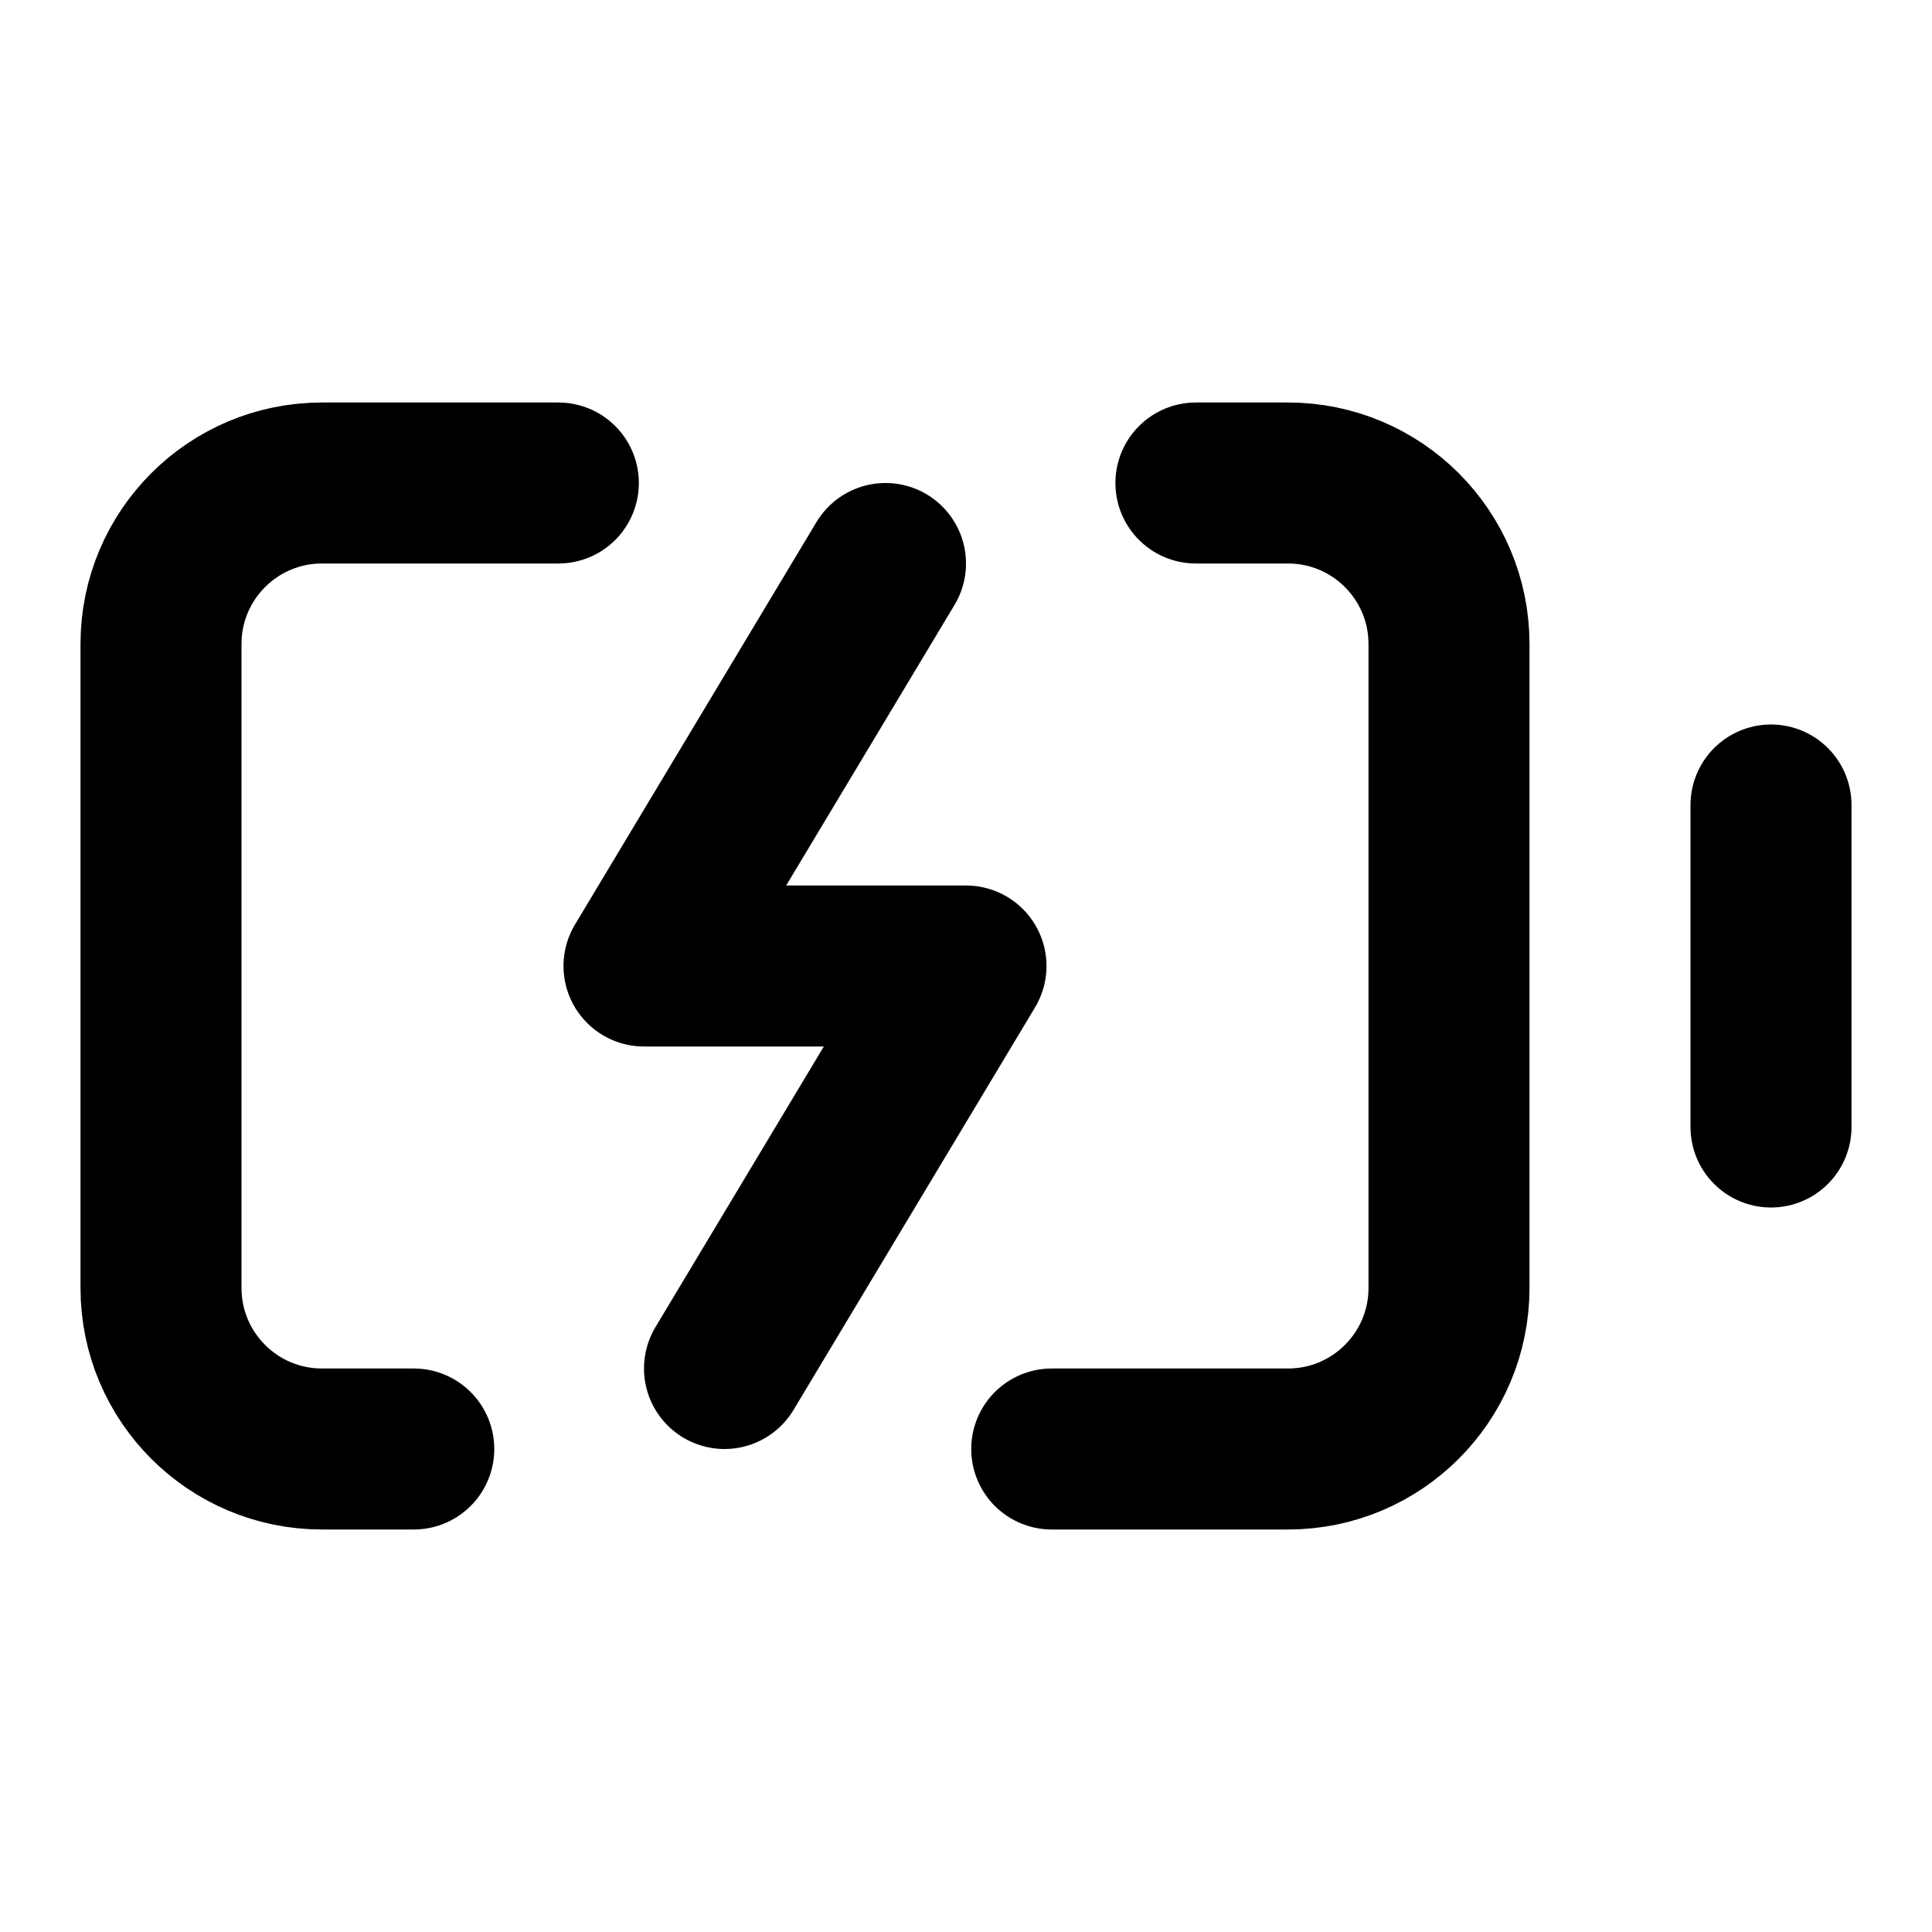
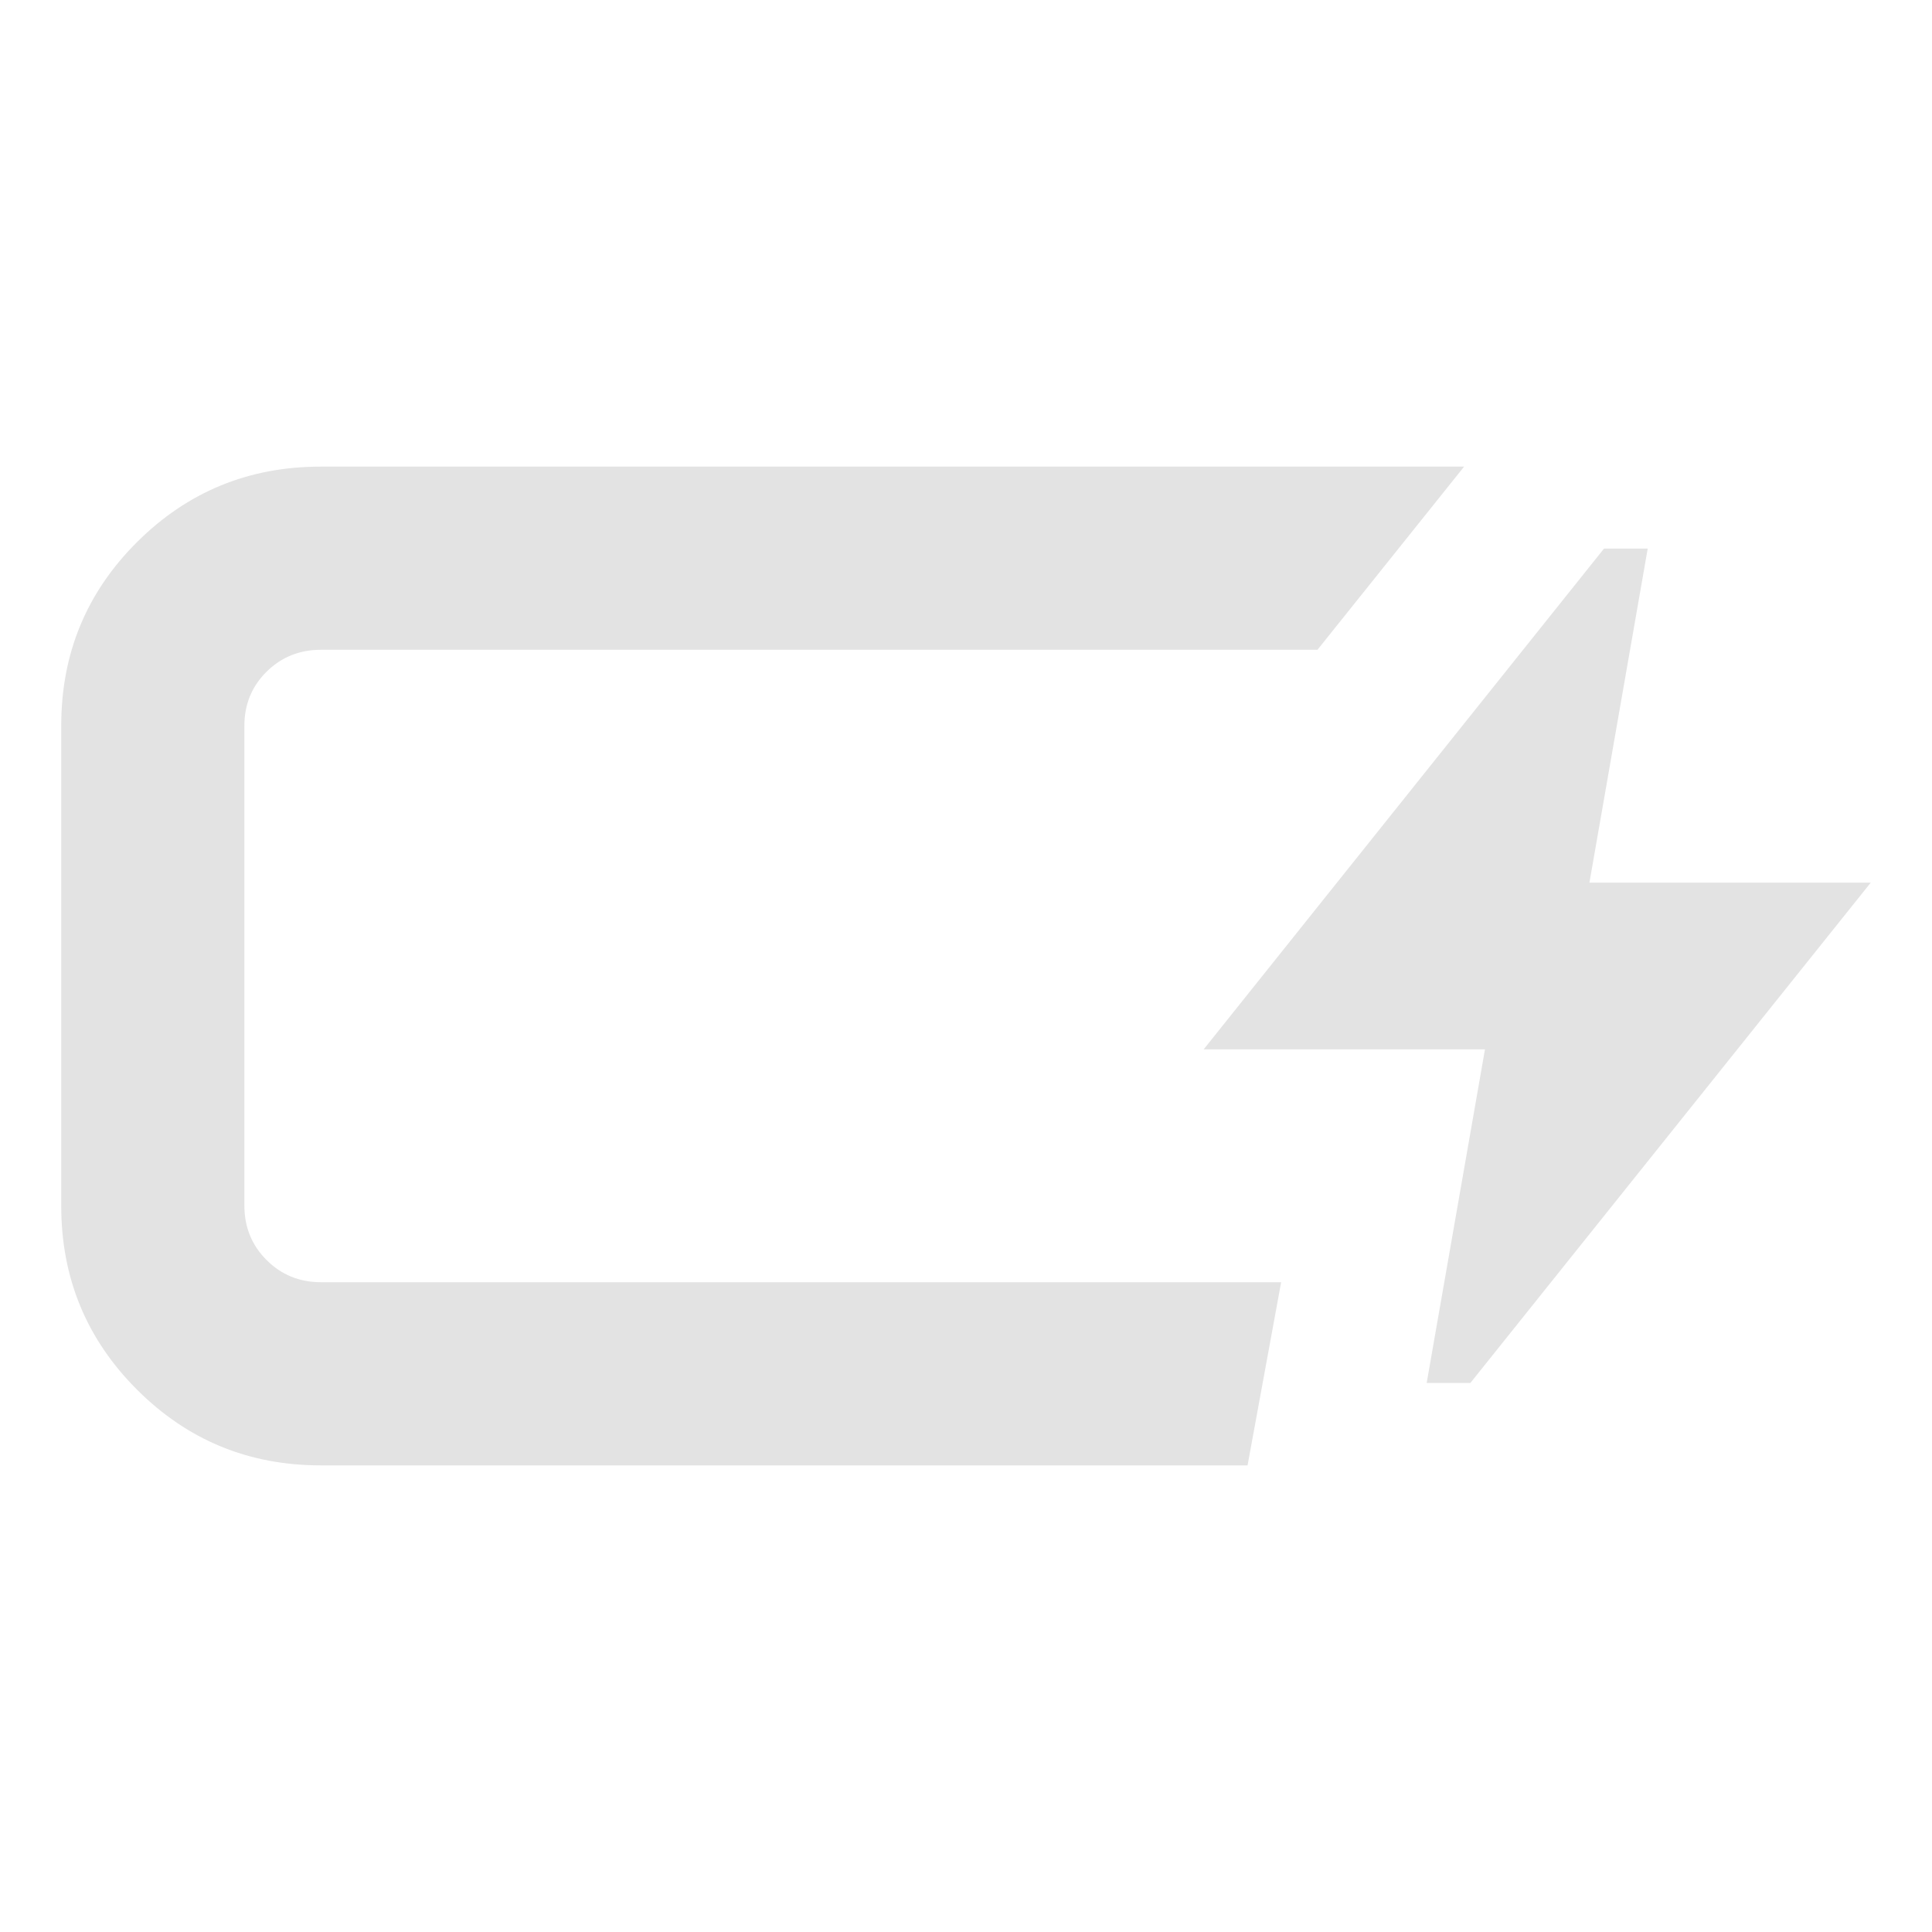
- <svg xmlns="http://www.w3.org/2000/svg" width="24" height="24" viewBox="0 0 24 24" fill="none" stroke="currentColor" stroke-width="2" stroke-linecap="round" stroke-linejoin="round" class="lucide lucide-battery-charging-icon lucide-battery-charging">
-   <path d="m11 7-3 5h4l-3 5" />
-   <path d="M14.856 6H16a2 2 0 0 1 2 2v8a2 2 0 0 1-2 2h-2.935" />
-   <path d="M22 14v-4" />
-   <path d="M5.14 18H4a2 2 0 0 1-2-2V8a2 2 0 0 1 2-2h2.936" />
+ <svg xmlns="http://www.w3.org/2000/svg" height="24px" viewBox="0 -960 960 960" width="24px" fill="#e3e3e3">
+   <path d="M159.28-231.87q-53.58 0-91.21-37.63-37.64-37.63-37.64-91.22v-238.8q0-53.59 37.64-91.1 37.63-37.51 91.21-37.51H727.5l-72.85 91H159.52q-16.04 0-27.06 10.9-11.03 10.9-11.03 26.95v238.32q0 16.05 11.03 27.07 11.02 11.02 27.06 11.02h477.07l-16.68 91H159.28Zm-37.85-91v-314.26 314.26Zm587.48 50.04 28.96-165.74H598.09l198.93-248.84h21.72l-28.96 165.98h139.79l-198.94 248.6h-21.72Z" />
</svg>
